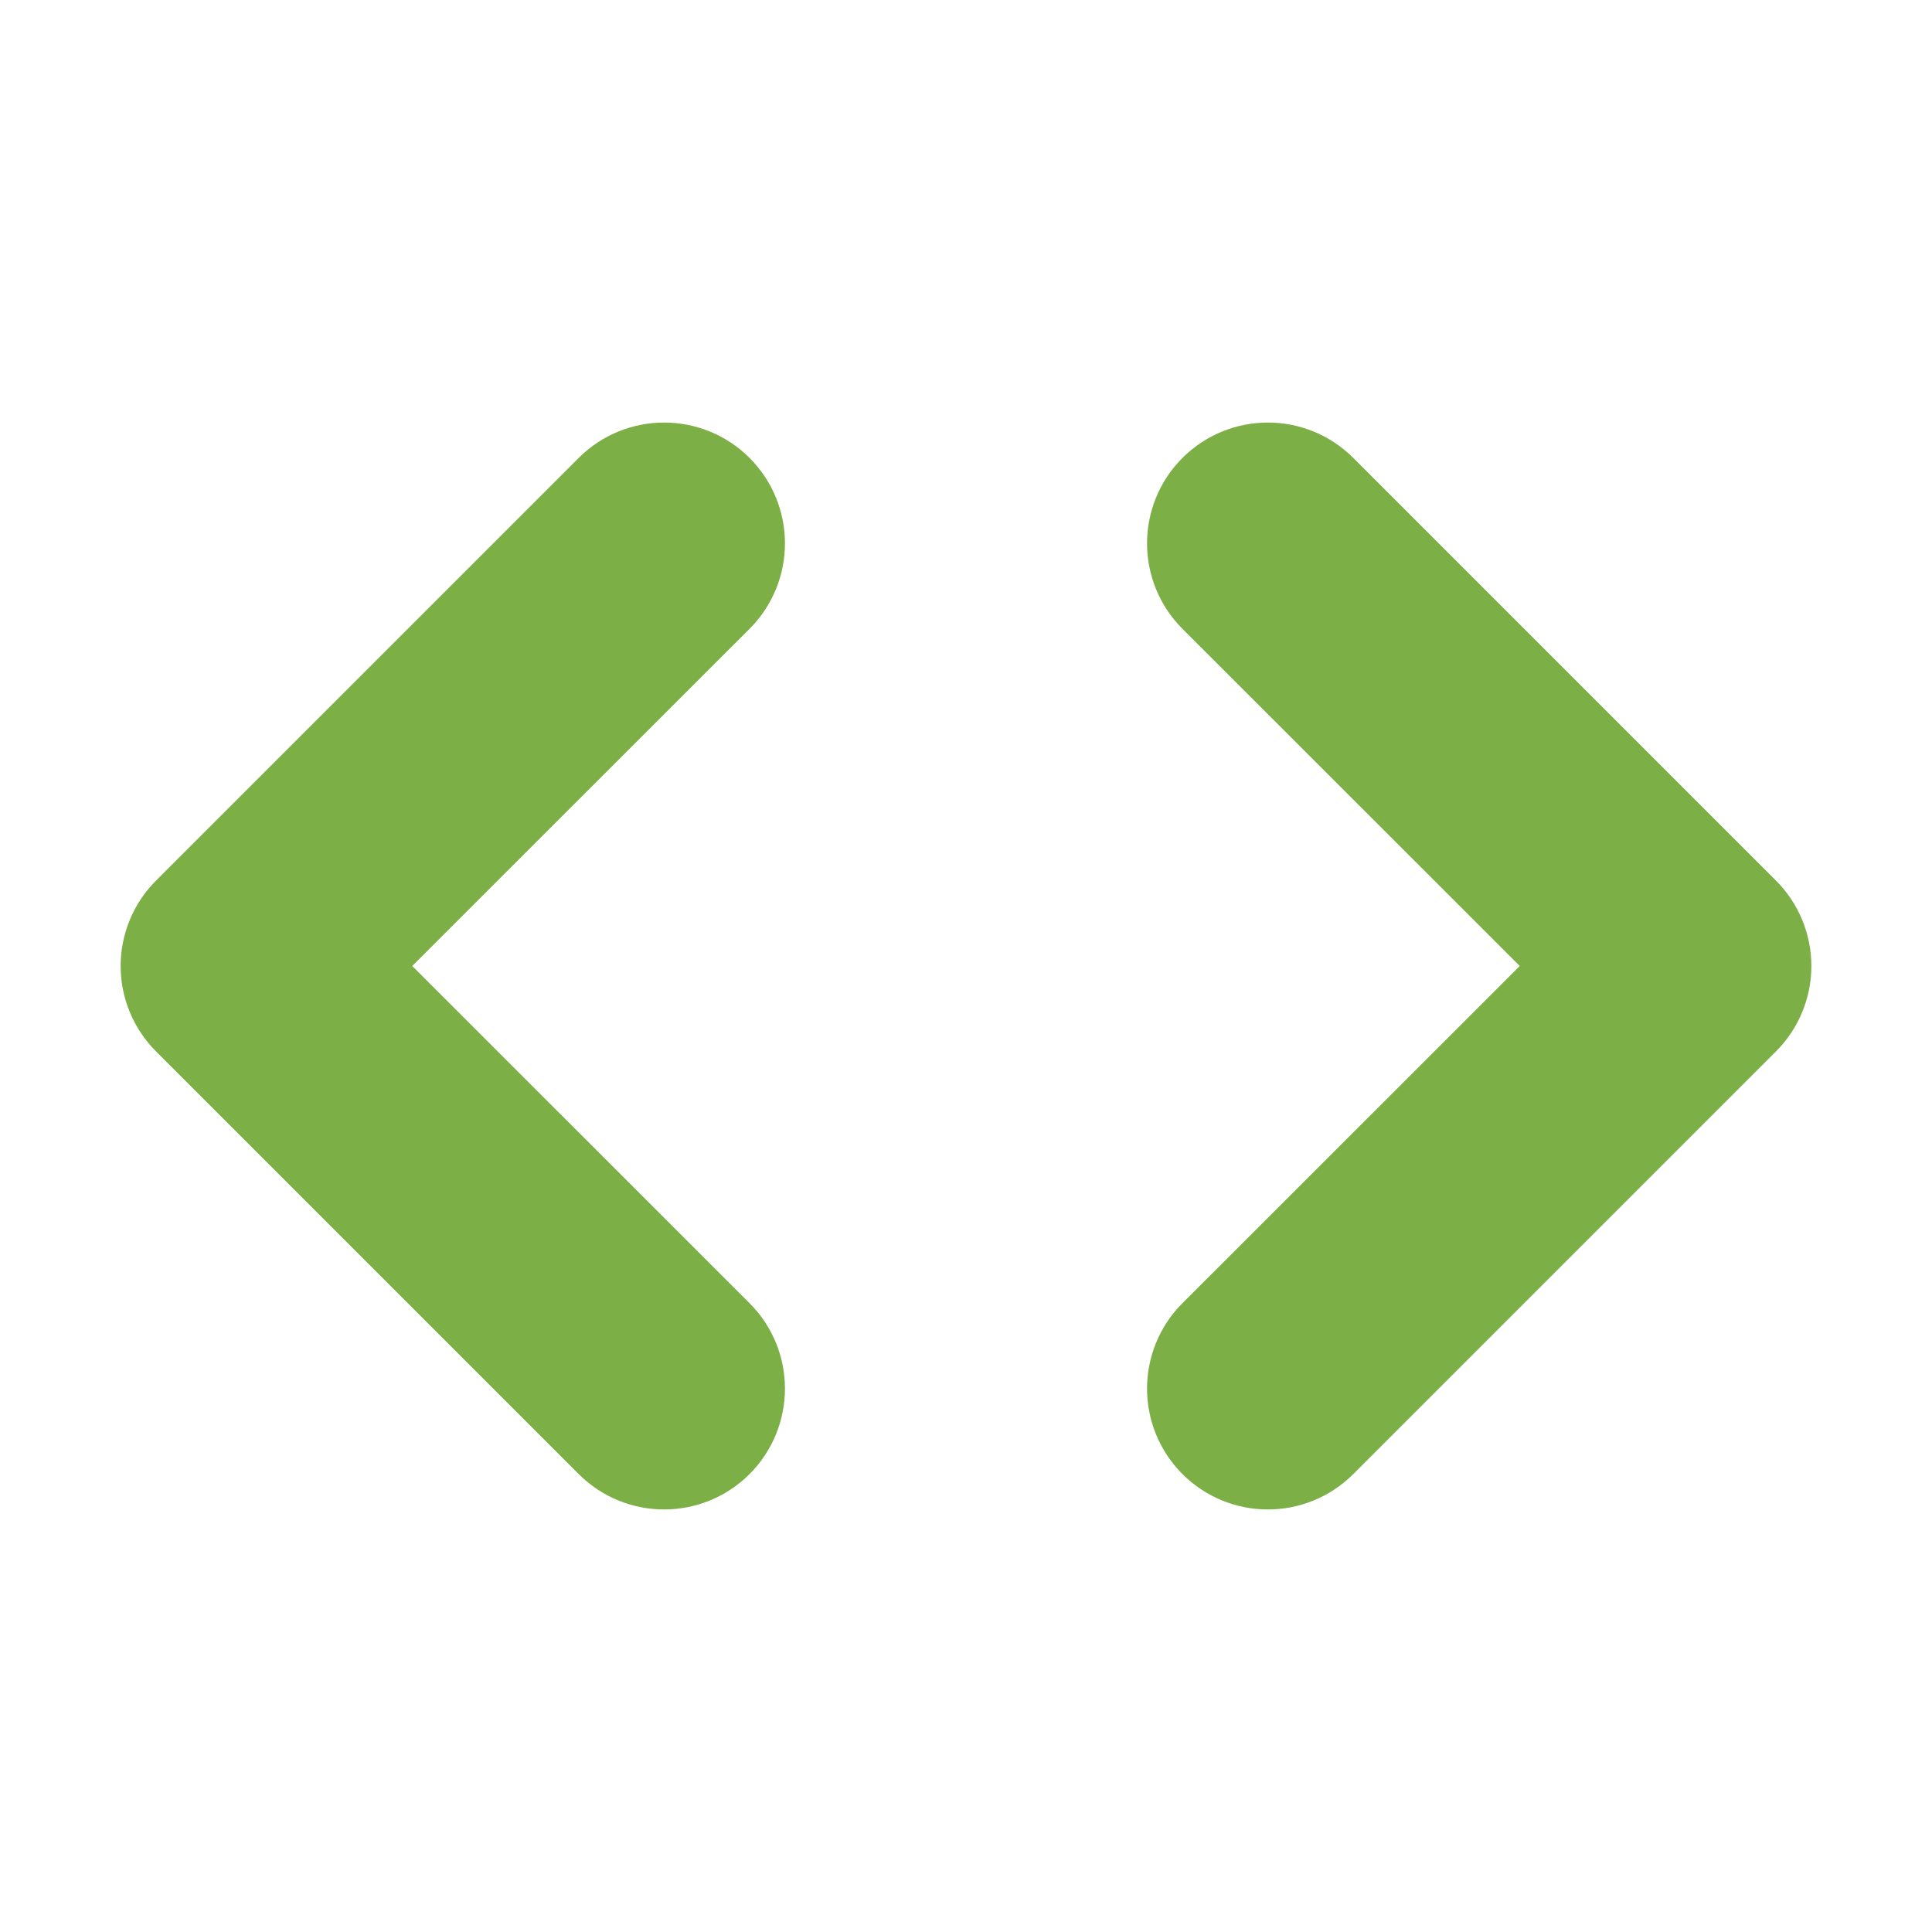
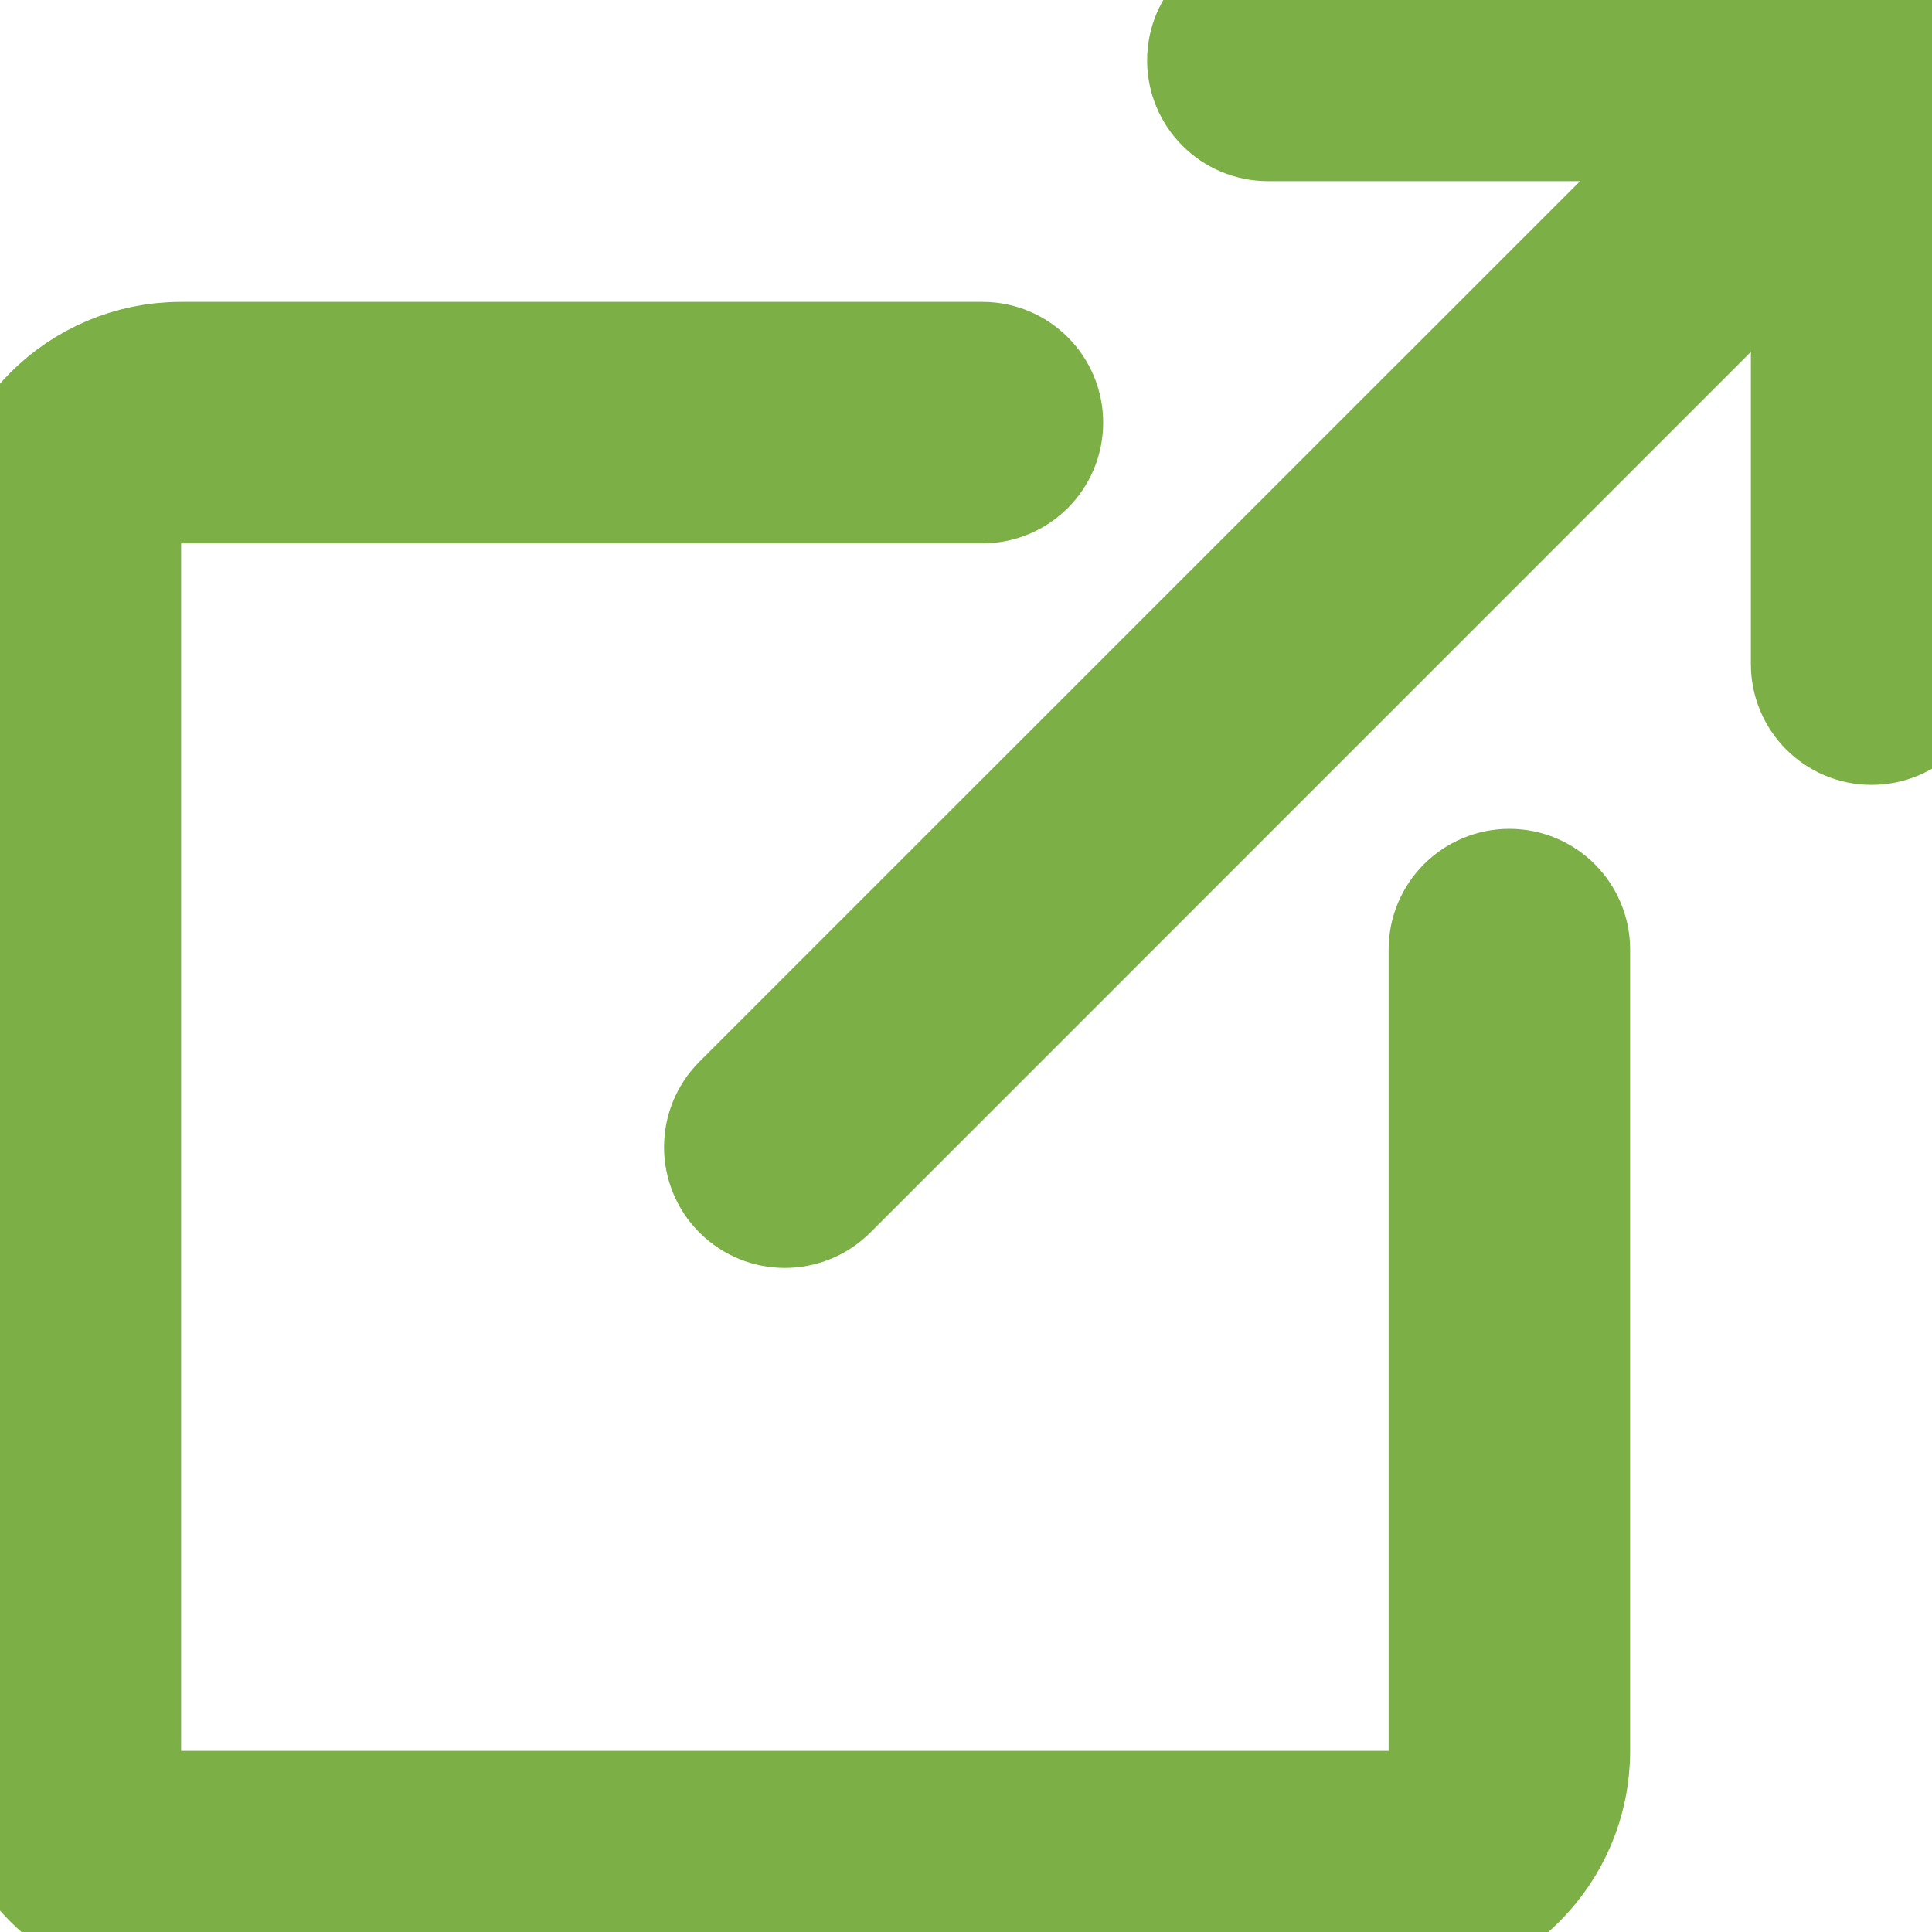
<svg xmlns="http://www.w3.org/2000/svg" width="16" height="16" fill="#7caf46" stroke="#7caf46" viewBox="0 0 16 16">
-   <path d="M5.854 4.854a.5.5 0 1 0-.708-.708l-3.5 3.5a.5.5 0 0 0 0 .708l3.5 3.5a.5.5 0 0 0 .708-.708L2.707 8l3.147-3.146zm4.292 0a.5.5 0 0 1 .708-.708l3.5 3.5a.5.5 0 0 1 0 .708l-3.5 3.5a.5.5 0 0 1-.708-.708L13.293 8l-3.147-3.146z" />
+   <path fill-rule="evenodd" d="M8.636 3.5a.5.5 0 0 0-.5-.5H1.5A1.5 1.5 0 0 0 0 4.5v10A1.5 1.5 0 0 0 1.5 16h10a1.5 1.5 0 0 0 1.5-1.5V7.864a.5.5 0 0 0-1 0V14.5a.5.5 0 0 1-.5.5h-10a.5.5 0 0 1-.5-.5v-10a.5.5 0 0 1 .5-.5h6.636a.5.5 0 0 0 .5-.5z" />
+   <path fill-rule="evenodd" d="M16 .5a.5.5 0 0 0-.5-.5h-5a.5.5 0 0 0 0 1h3.793L6.146 9.146a.5.5 0 1 0 .708.708L15 1.707V5.5a.5.5 0 0 0 1 0v-5z" />
</svg>
